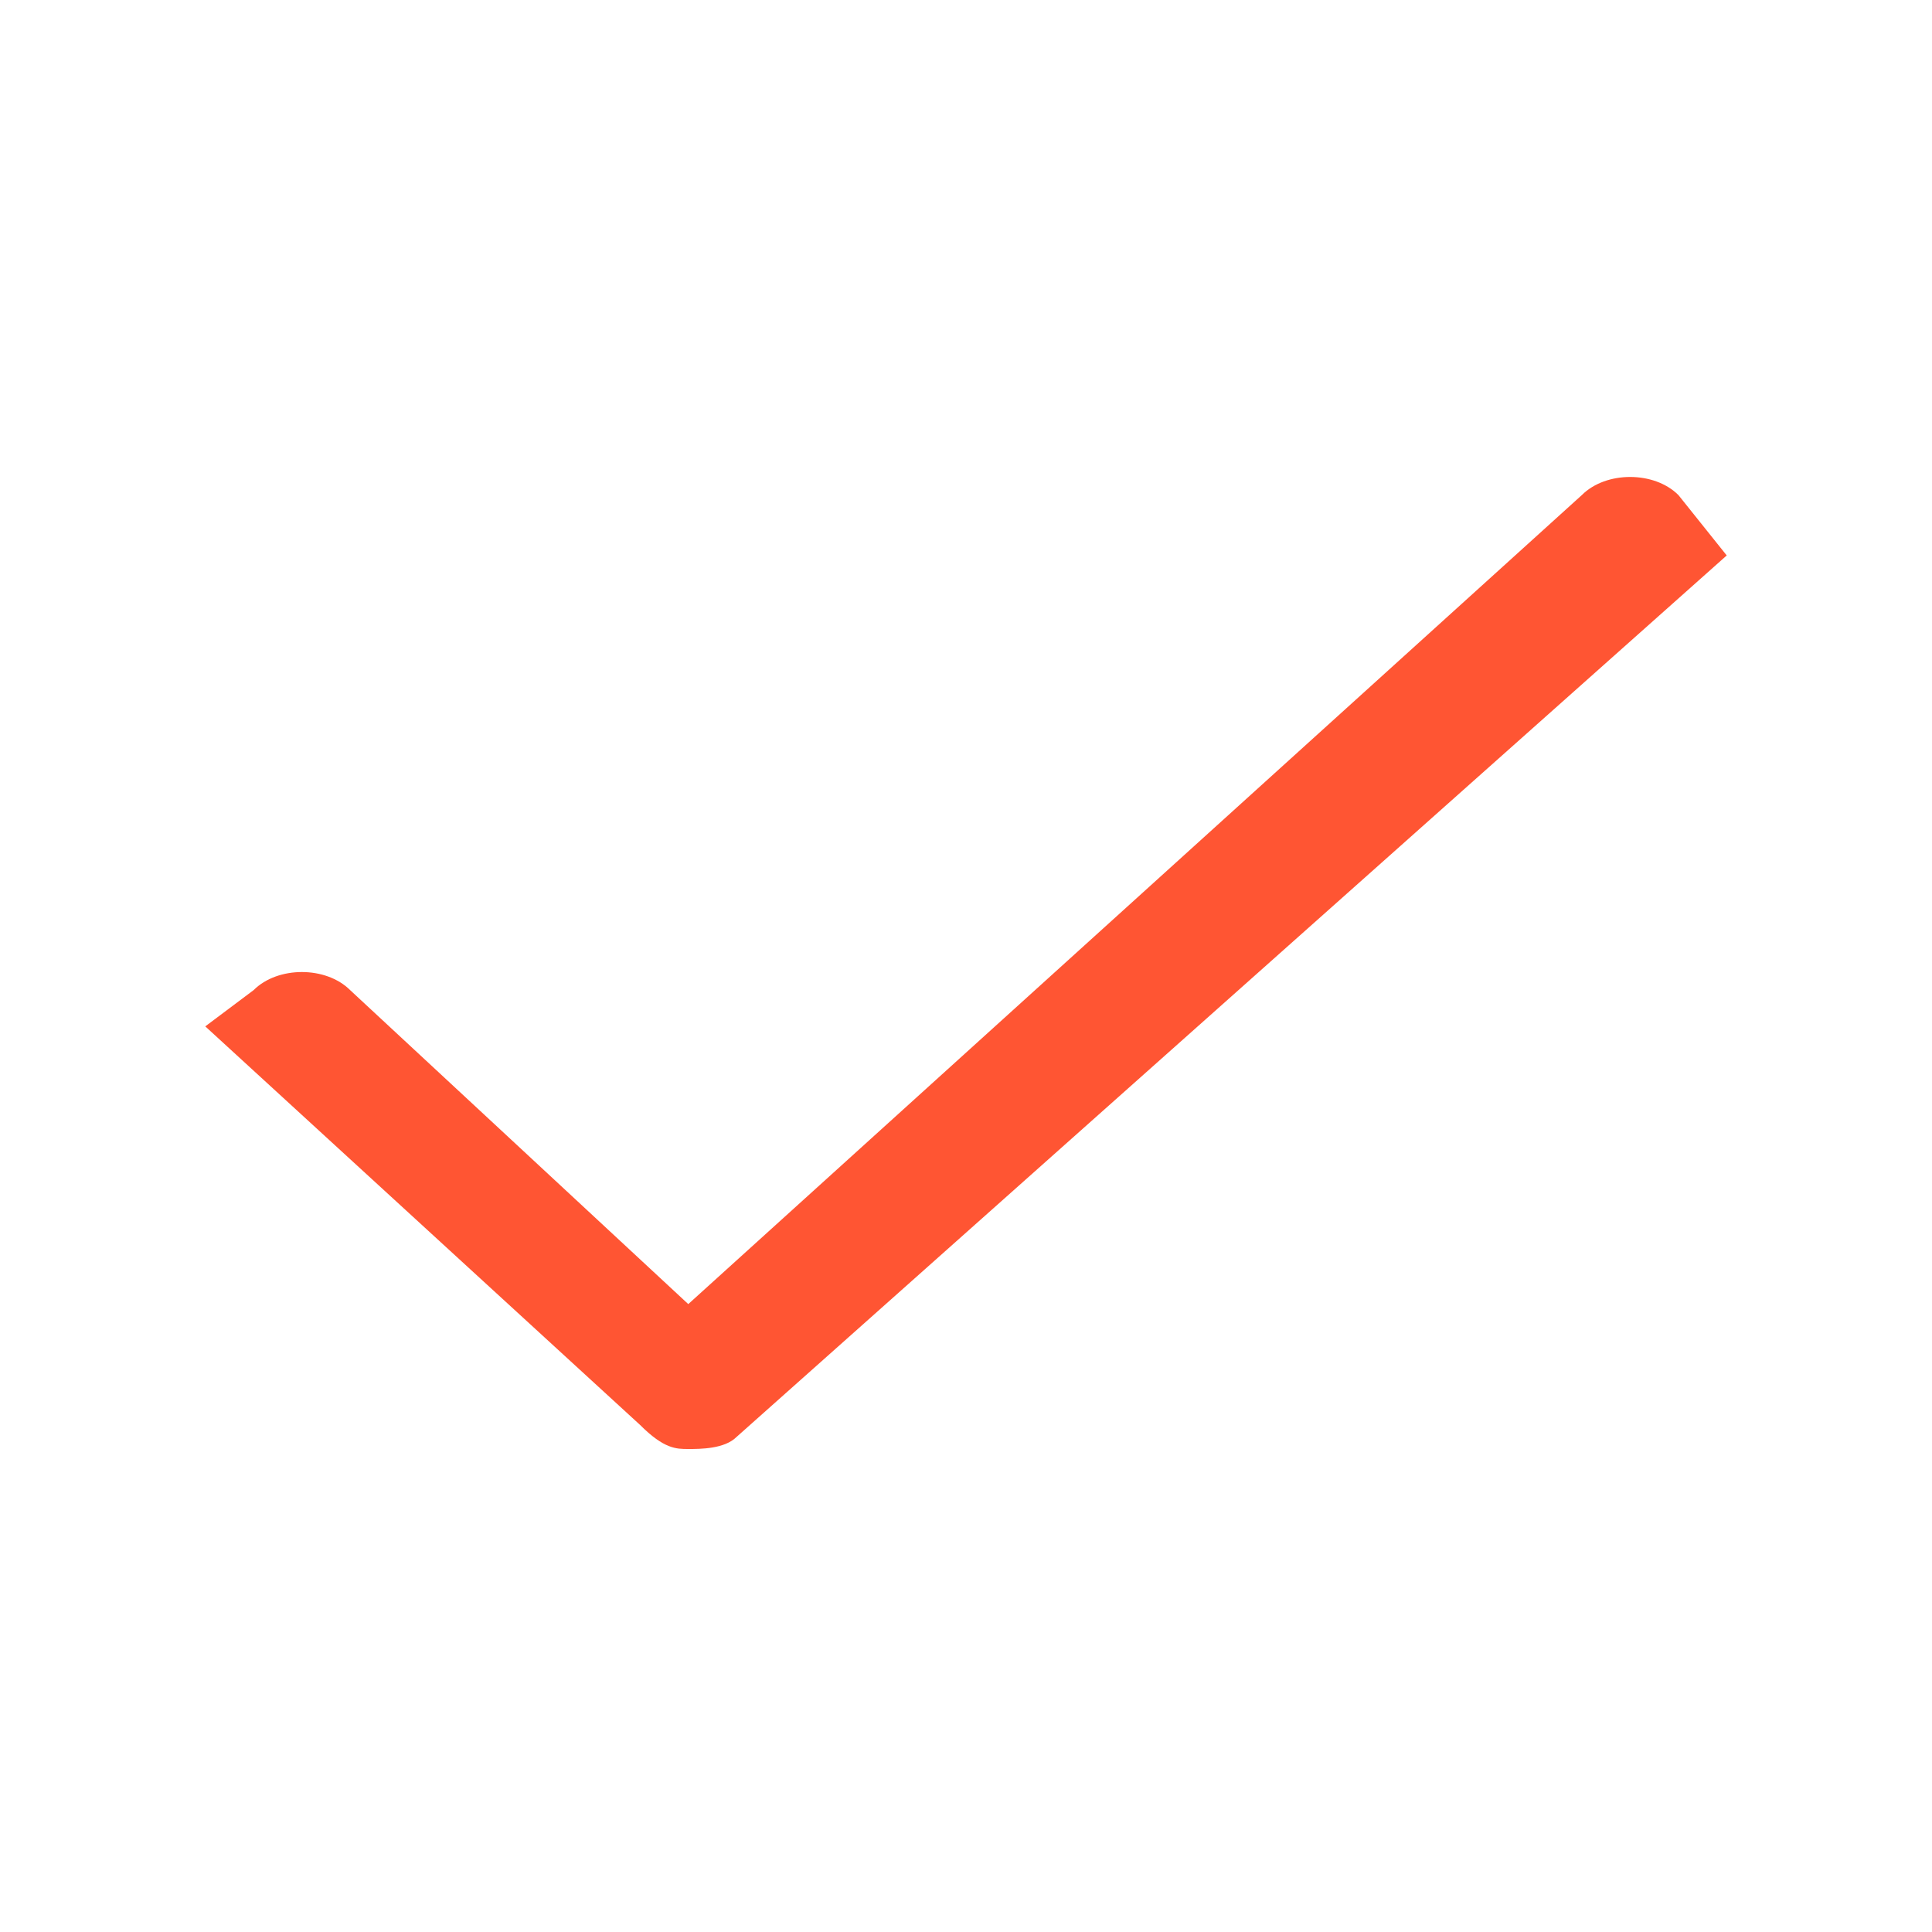
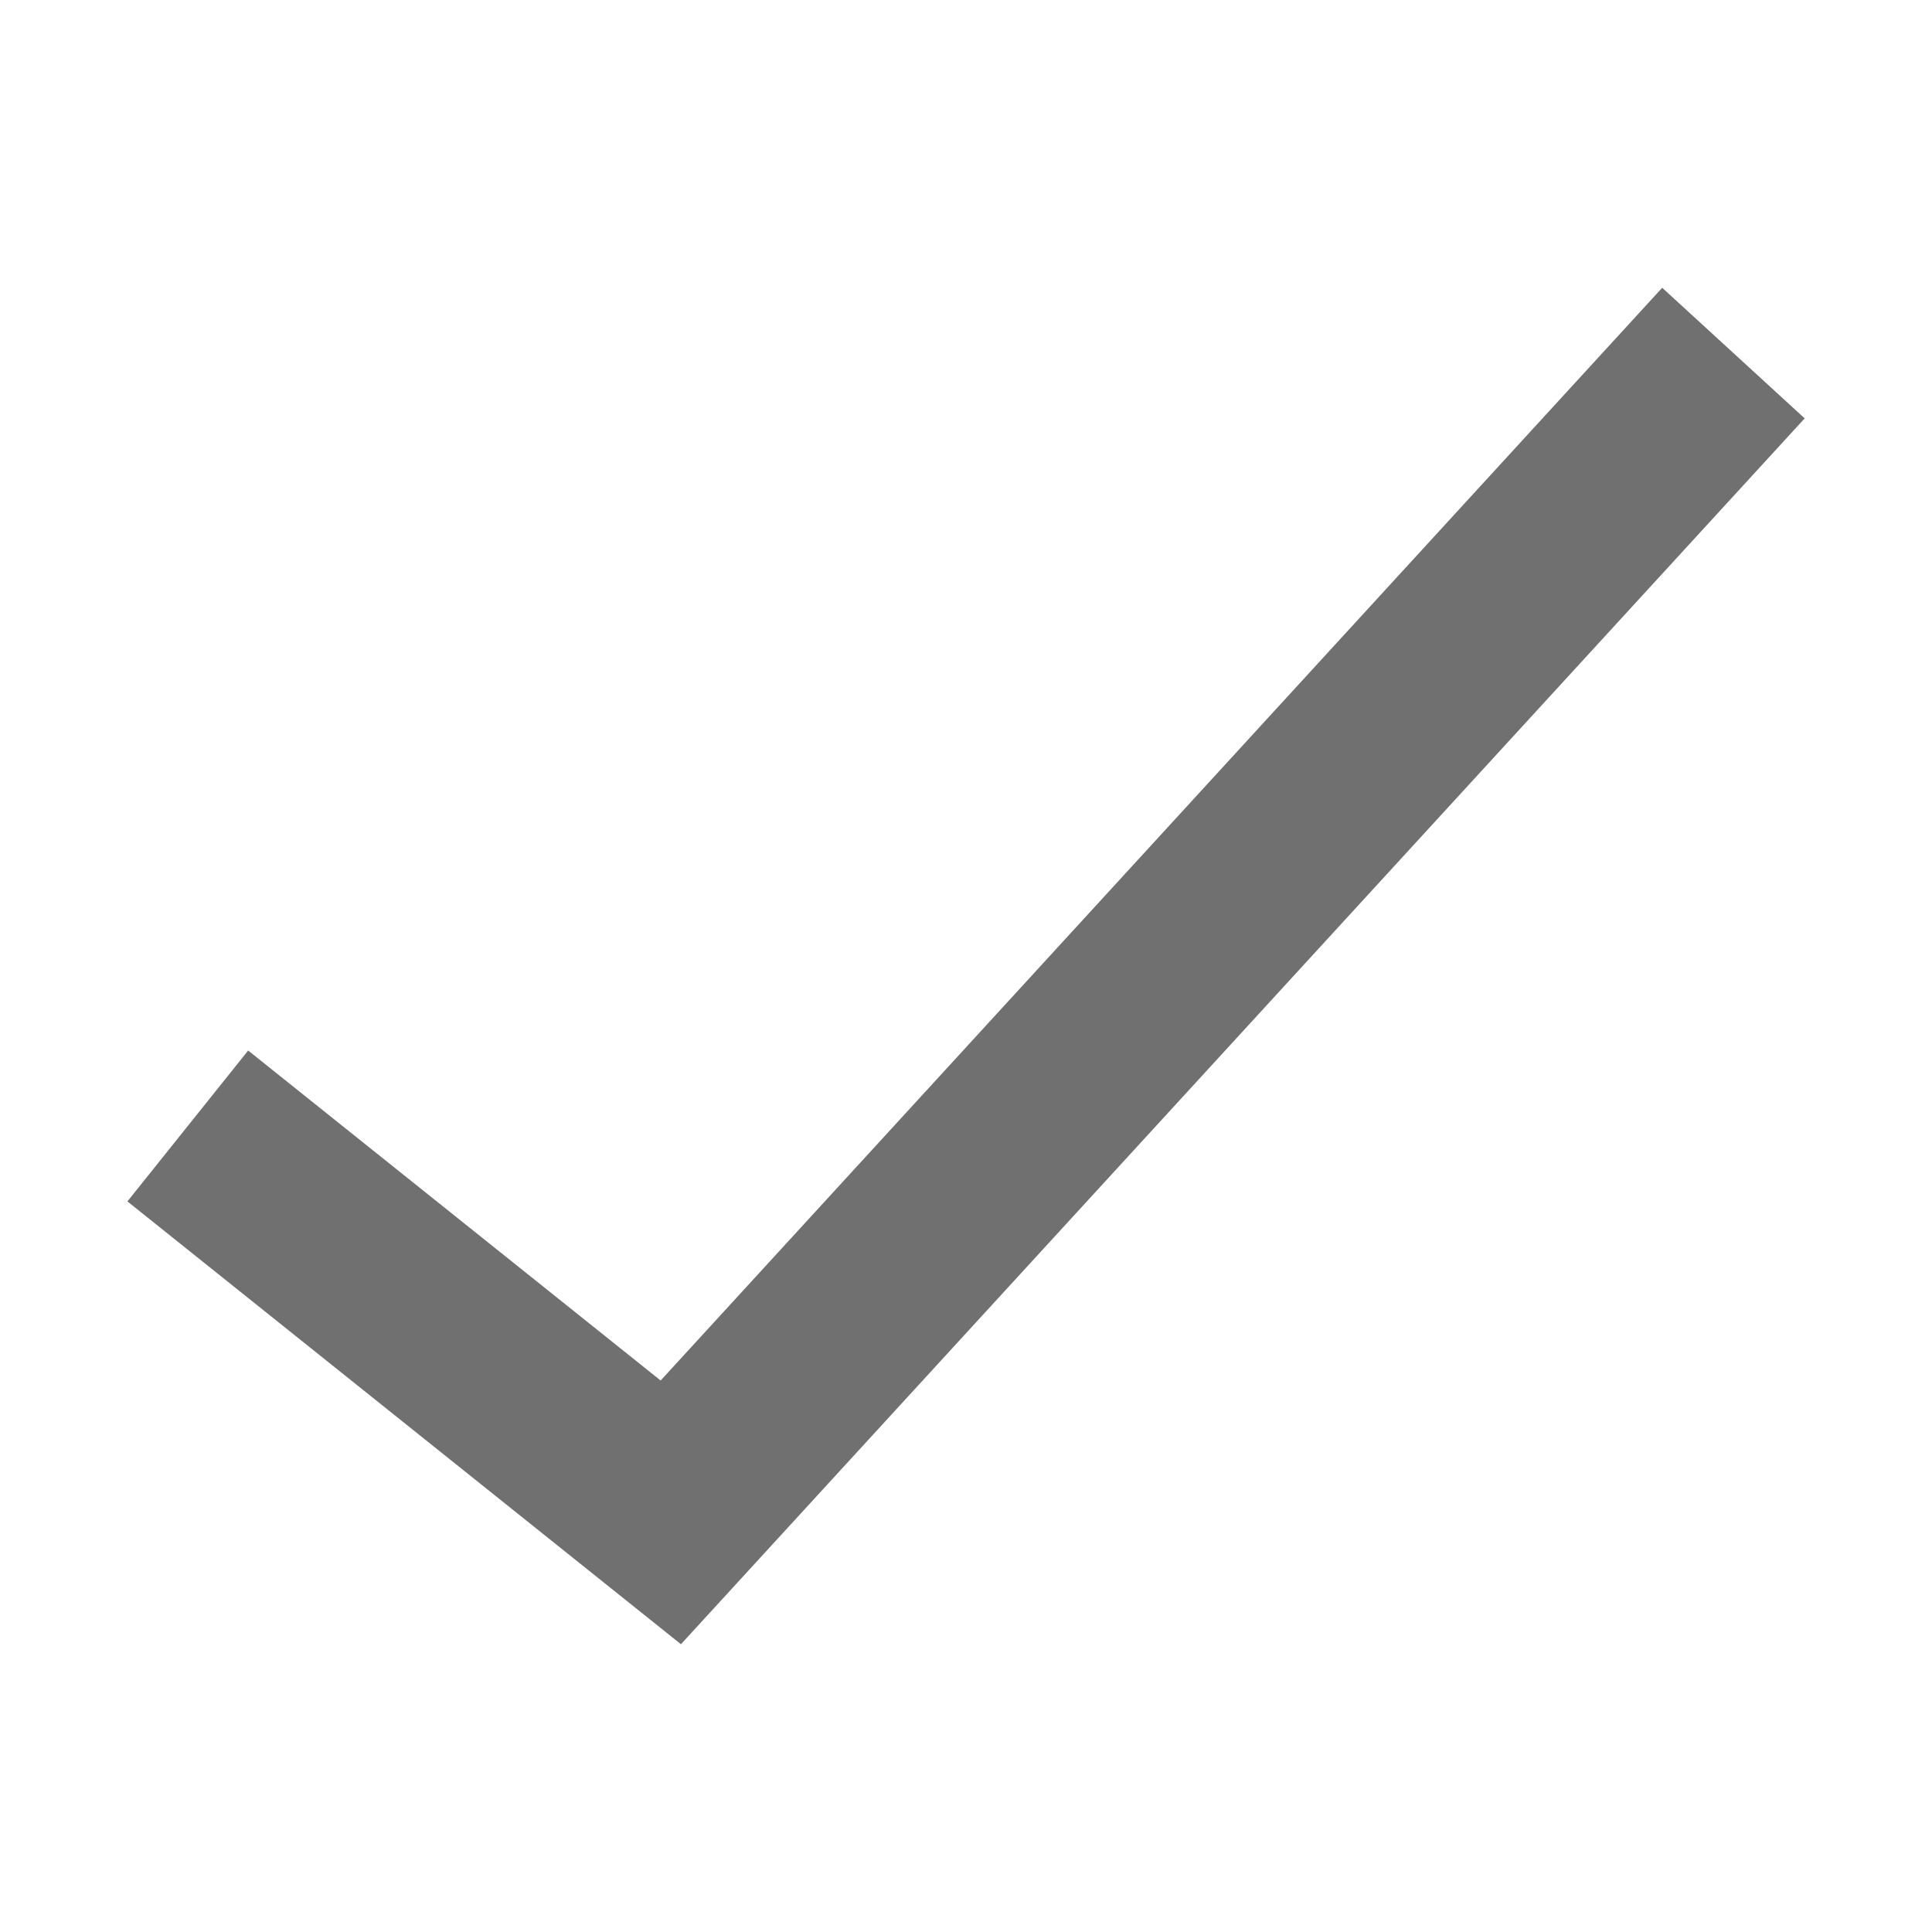
- <svg xmlns="http://www.w3.org/2000/svg" version="1.1" id="ic_check" shape-rendering="geometricPrecision" x="0px" y="0px" viewBox="0 0 16 16" style="enable-background:new 0 0 16 16;" xml:space="preserve">
-   <style type="text/css">
- 	.st0{fill:none;}
- 	.st1{fill:#FF5533;}
- </style>
-   <path id="Rectangle_3779" class="st0" d="M0,0h16v16H0V0z" />
-   <path id="Path_18587" class="st1" d="M13.9,4.1c-0.2-0.2-0.6-0.2-0.8,0l-7.4,6.7L2.9,8.2C2.7,8,2.3,8,2.1,8.2L1.7,8.5l3.6,3.3  C5.5,12,5.6,12,5.7,12s0.3,0,0.4-0.1l8.2-7.3L13.9,4.1z" />
+ <svg xmlns="http://www.w3.org/2000/svg" id="ic_check" width="20" height="20" viewBox="0 0 20 20">
+   <defs>
+     <style type="text/css">
+             .cls-1{fill:#707070}.cls-2{fill:none}
+         </style>
+   </defs>
+   <g id="Group_8924" data-name="Group 8924">
+     <path id="Path_18918" d="M7.049 17.021l-5.73-4.584 1.25-1.562 4.27 3.416L17.207 2.979l1.475 1.352z" class="cls-1" data-name="Path 18918" />
+   </g>
+   <path id="Rectangle_4531" d="M0 0h20v20H0z" class="cls-2" data-name="Rectangle 4531" />
</svg>
